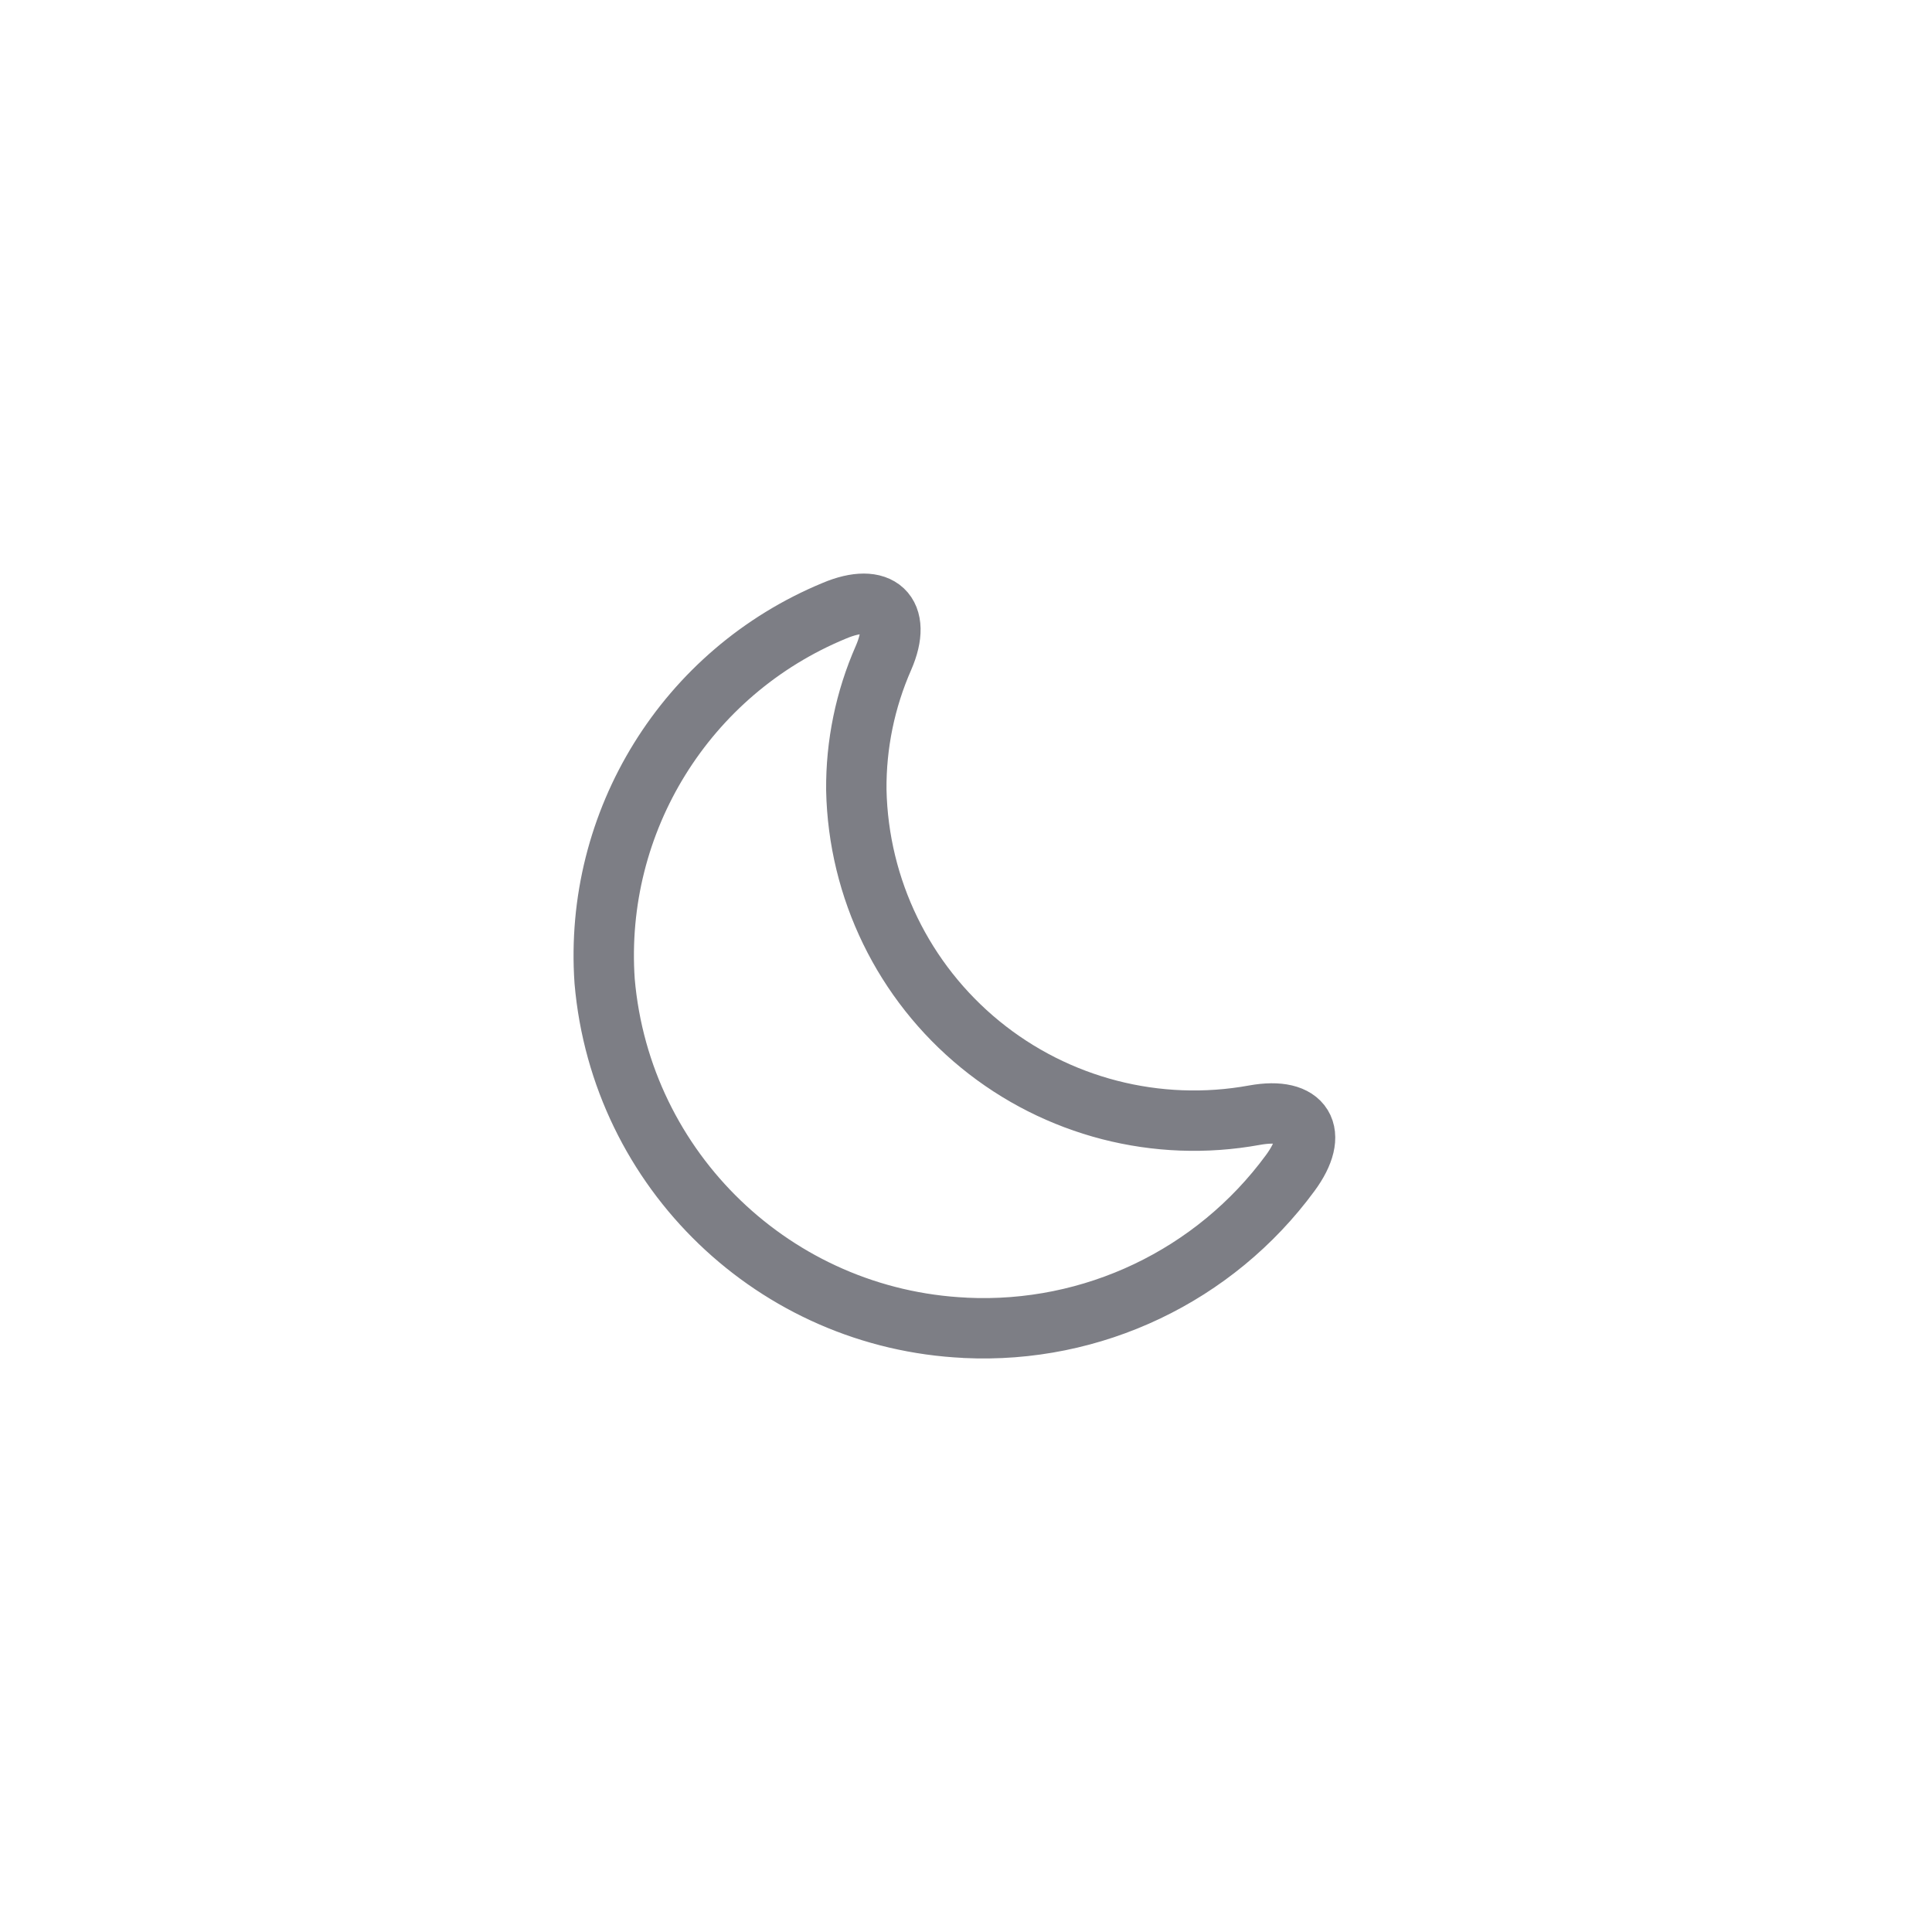
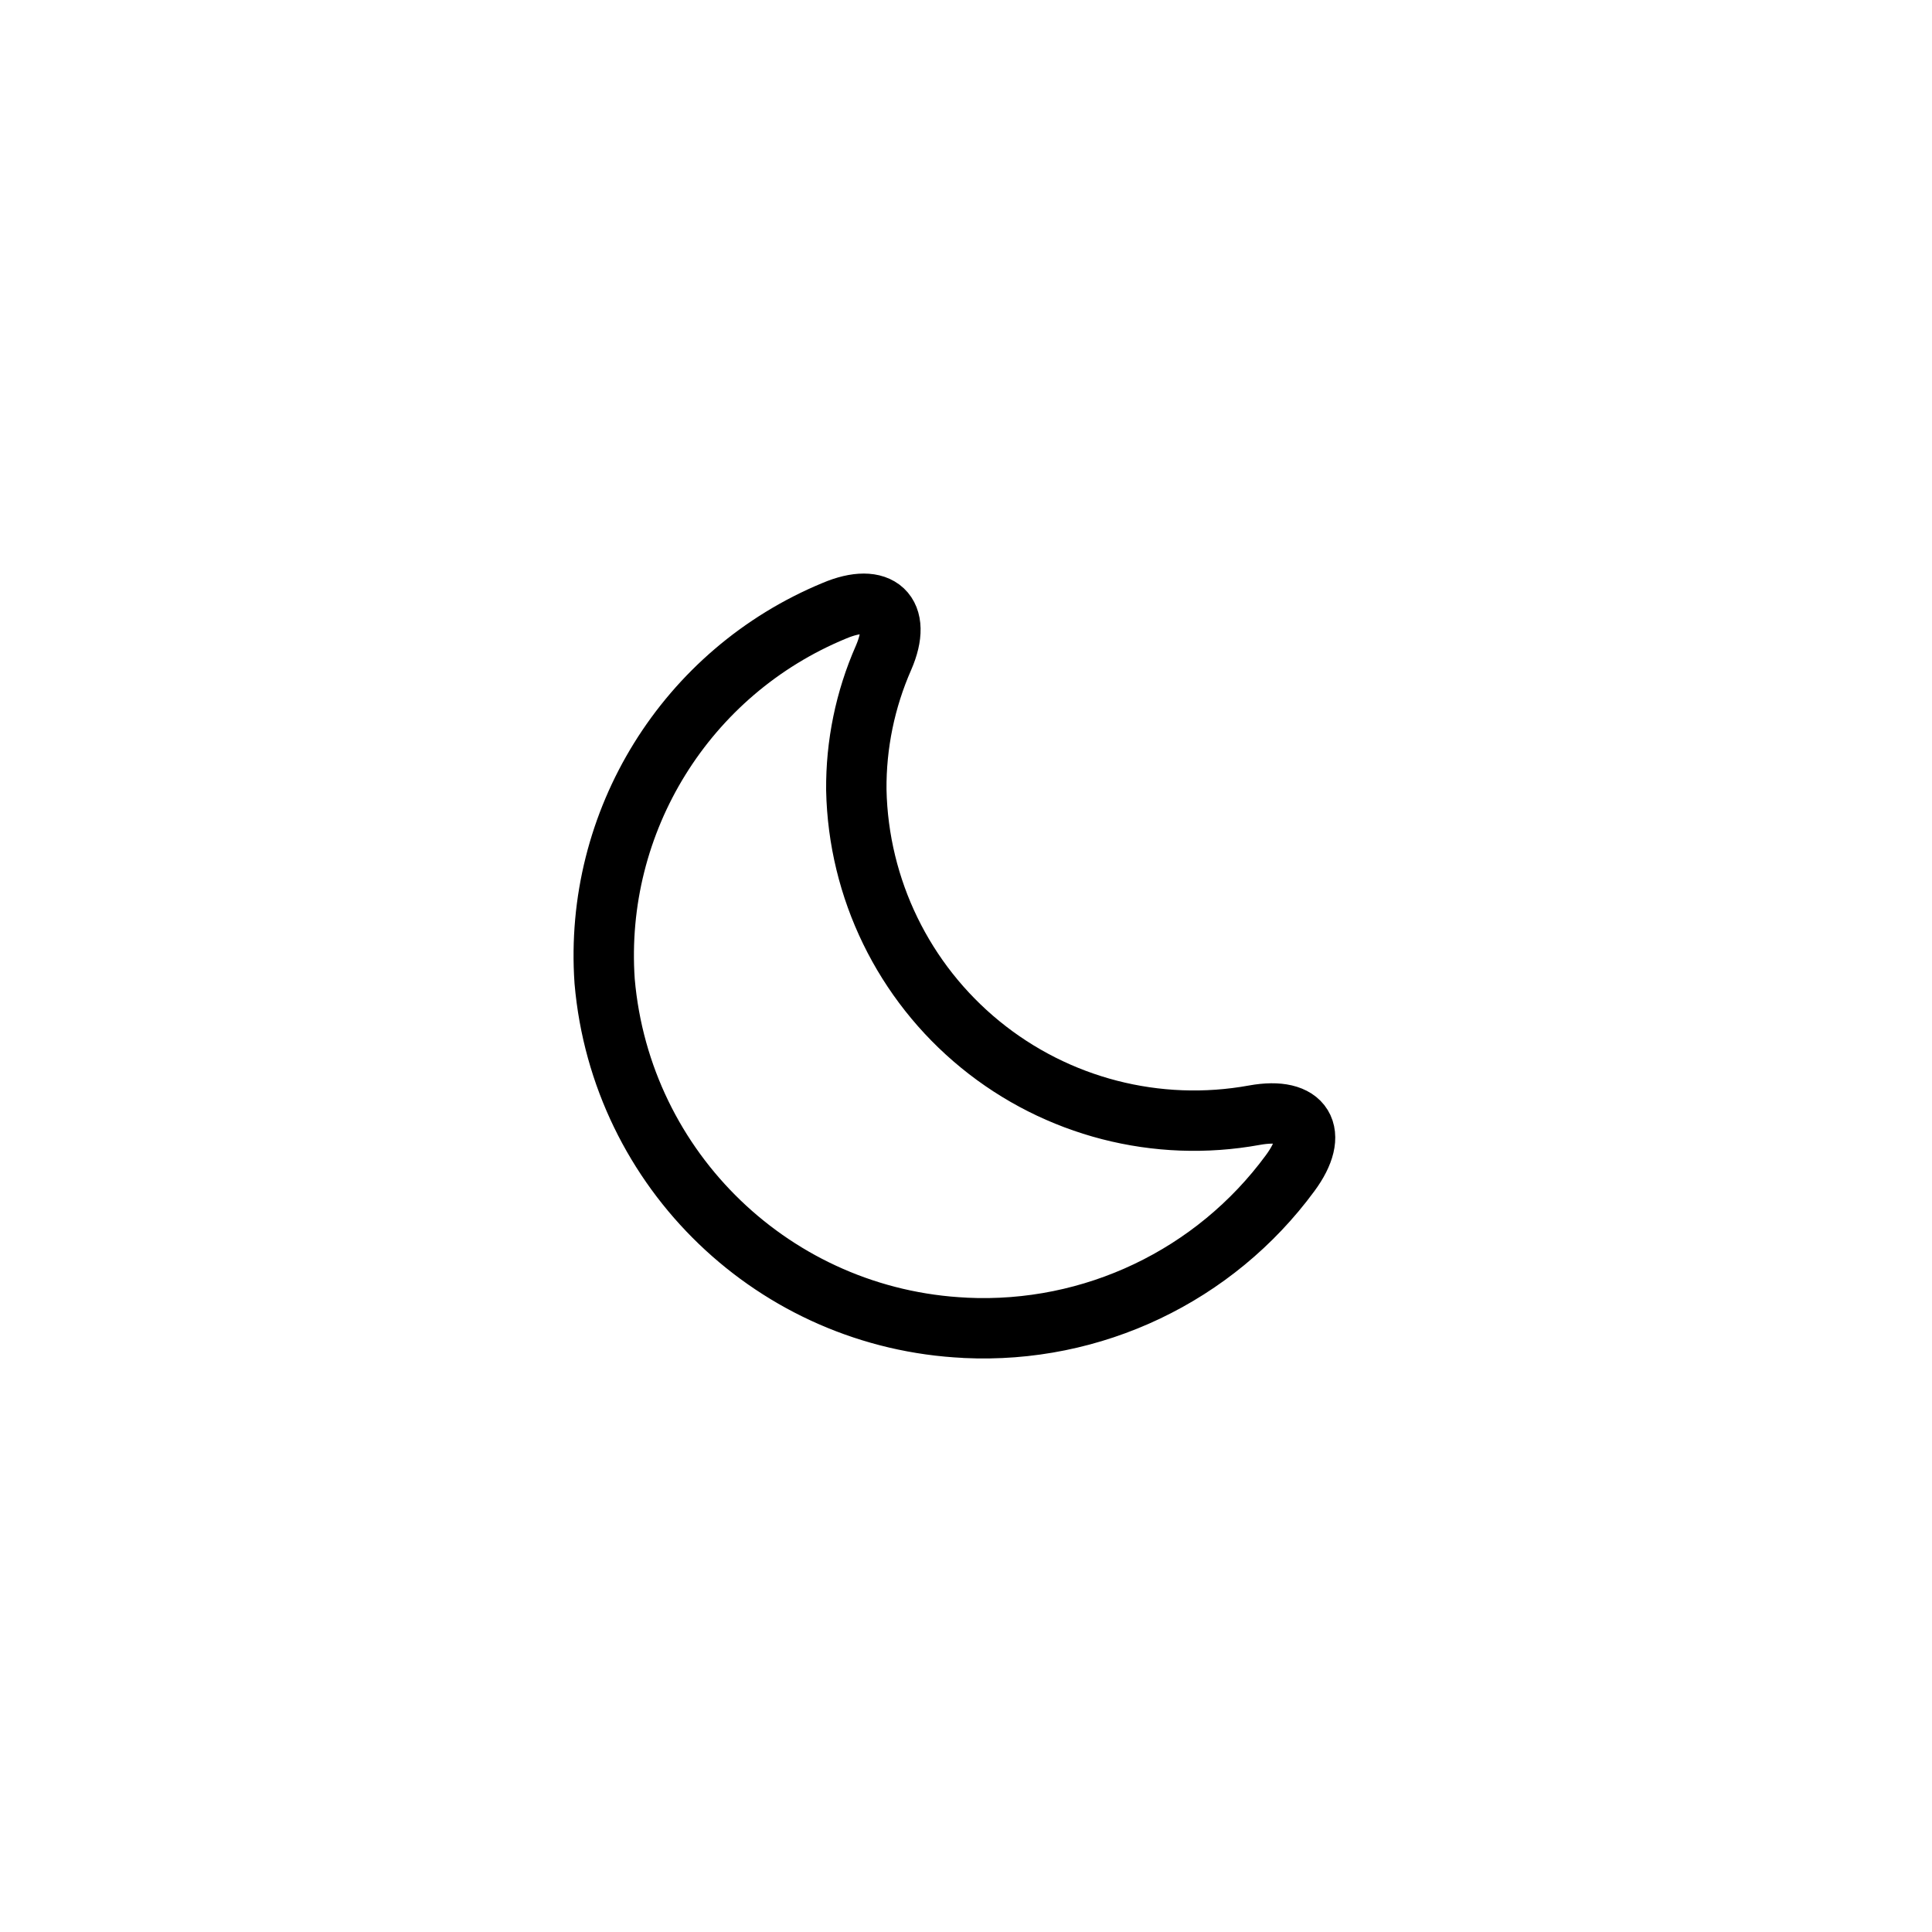
<svg xmlns="http://www.w3.org/2000/svg" viewBox="0 0 48 48" fill="none">
-   <path d="M23.983 32.99a9.454 9.454 0 008.07-3.843c.738-.998.342-1.664-.89-1.44a8.389 8.389 0 01-9.888-8.08c-.01-1.128.22-2.247.675-3.282.486-1.116-.1-1.646-1.224-1.17a9.267 9.267 0 00-5.704 9.204 9.434 9.434 0 008.961 8.61z" stroke="#7d7e85" stroke-width="1.5" stroke-linecap="round" stroke-linejoin="round" />
+   <path d="M23.983 32.99a9.454 9.454 0 008.07-3.843c.738-.998.342-1.664-.89-1.44a8.389 8.389 0 01-9.888-8.08c-.01-1.128.22-2.247.675-3.282.486-1.116-.1-1.646-1.224-1.17a9.267 9.267 0 00-5.704 9.204 9.434 9.434 0 008.961 8.61z" stroke="currentColor" stroke-width="1.5" stroke-linecap="round" stroke-linejoin="round" />
</svg>
